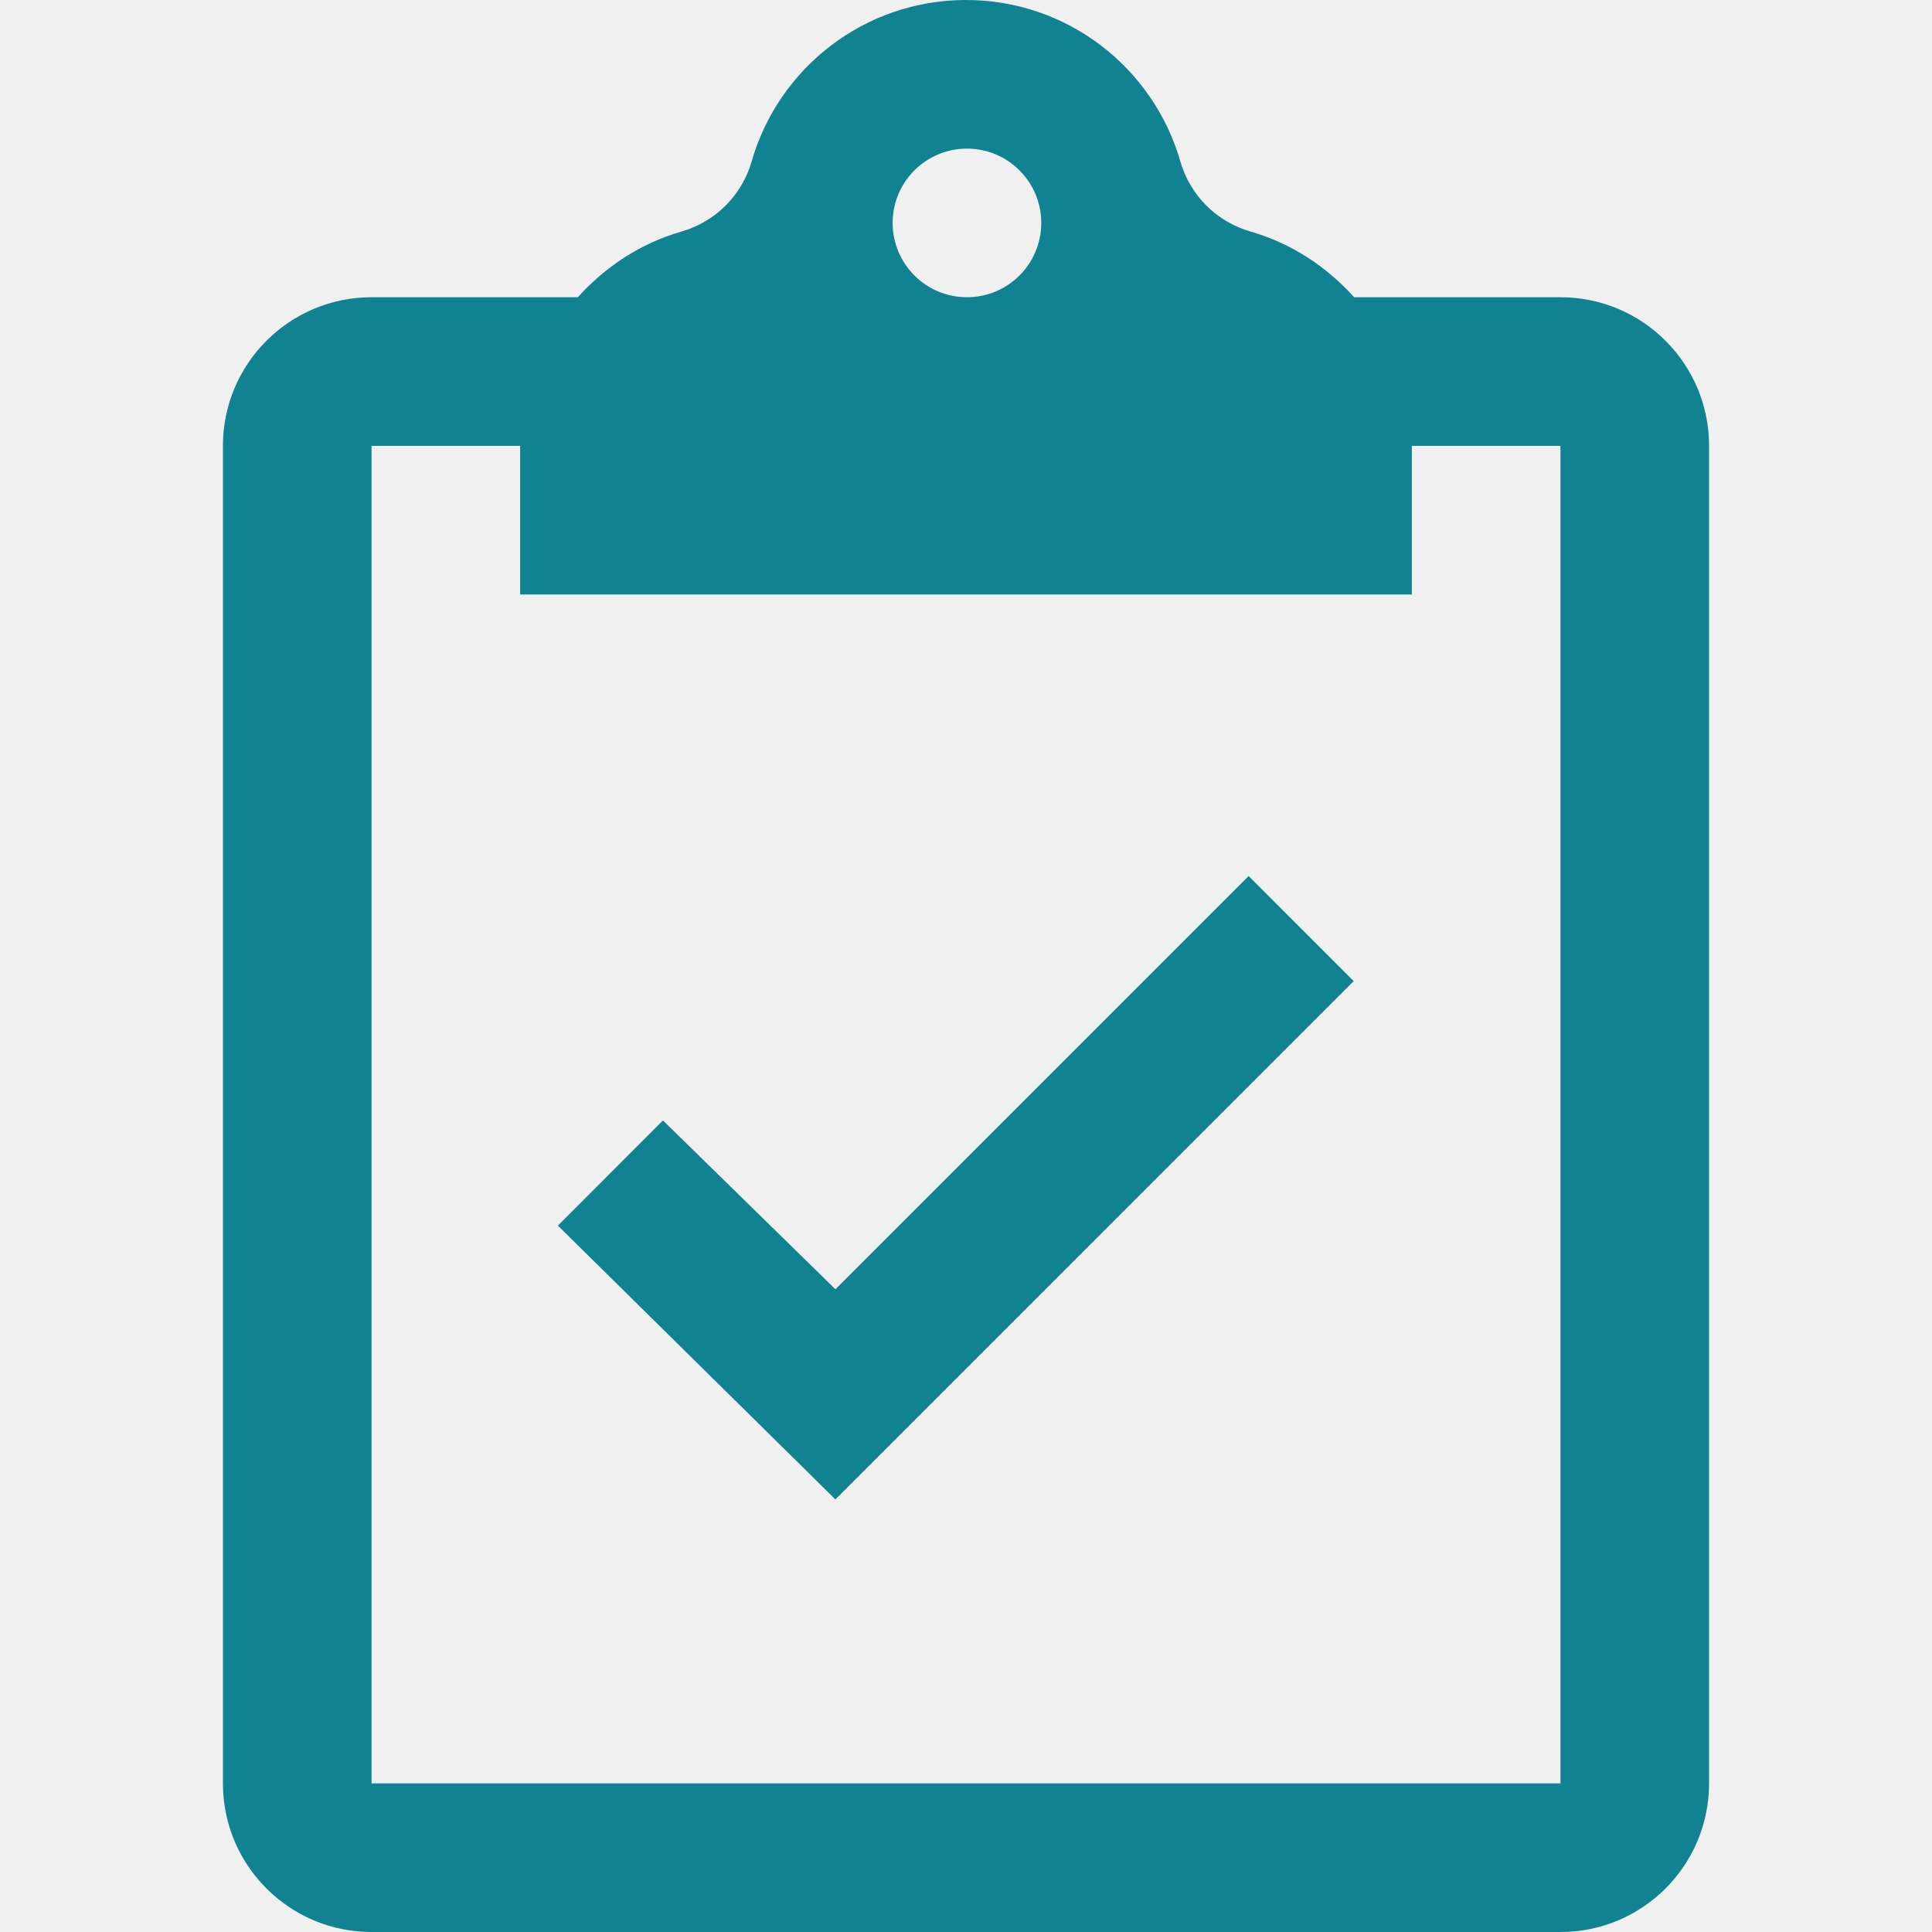
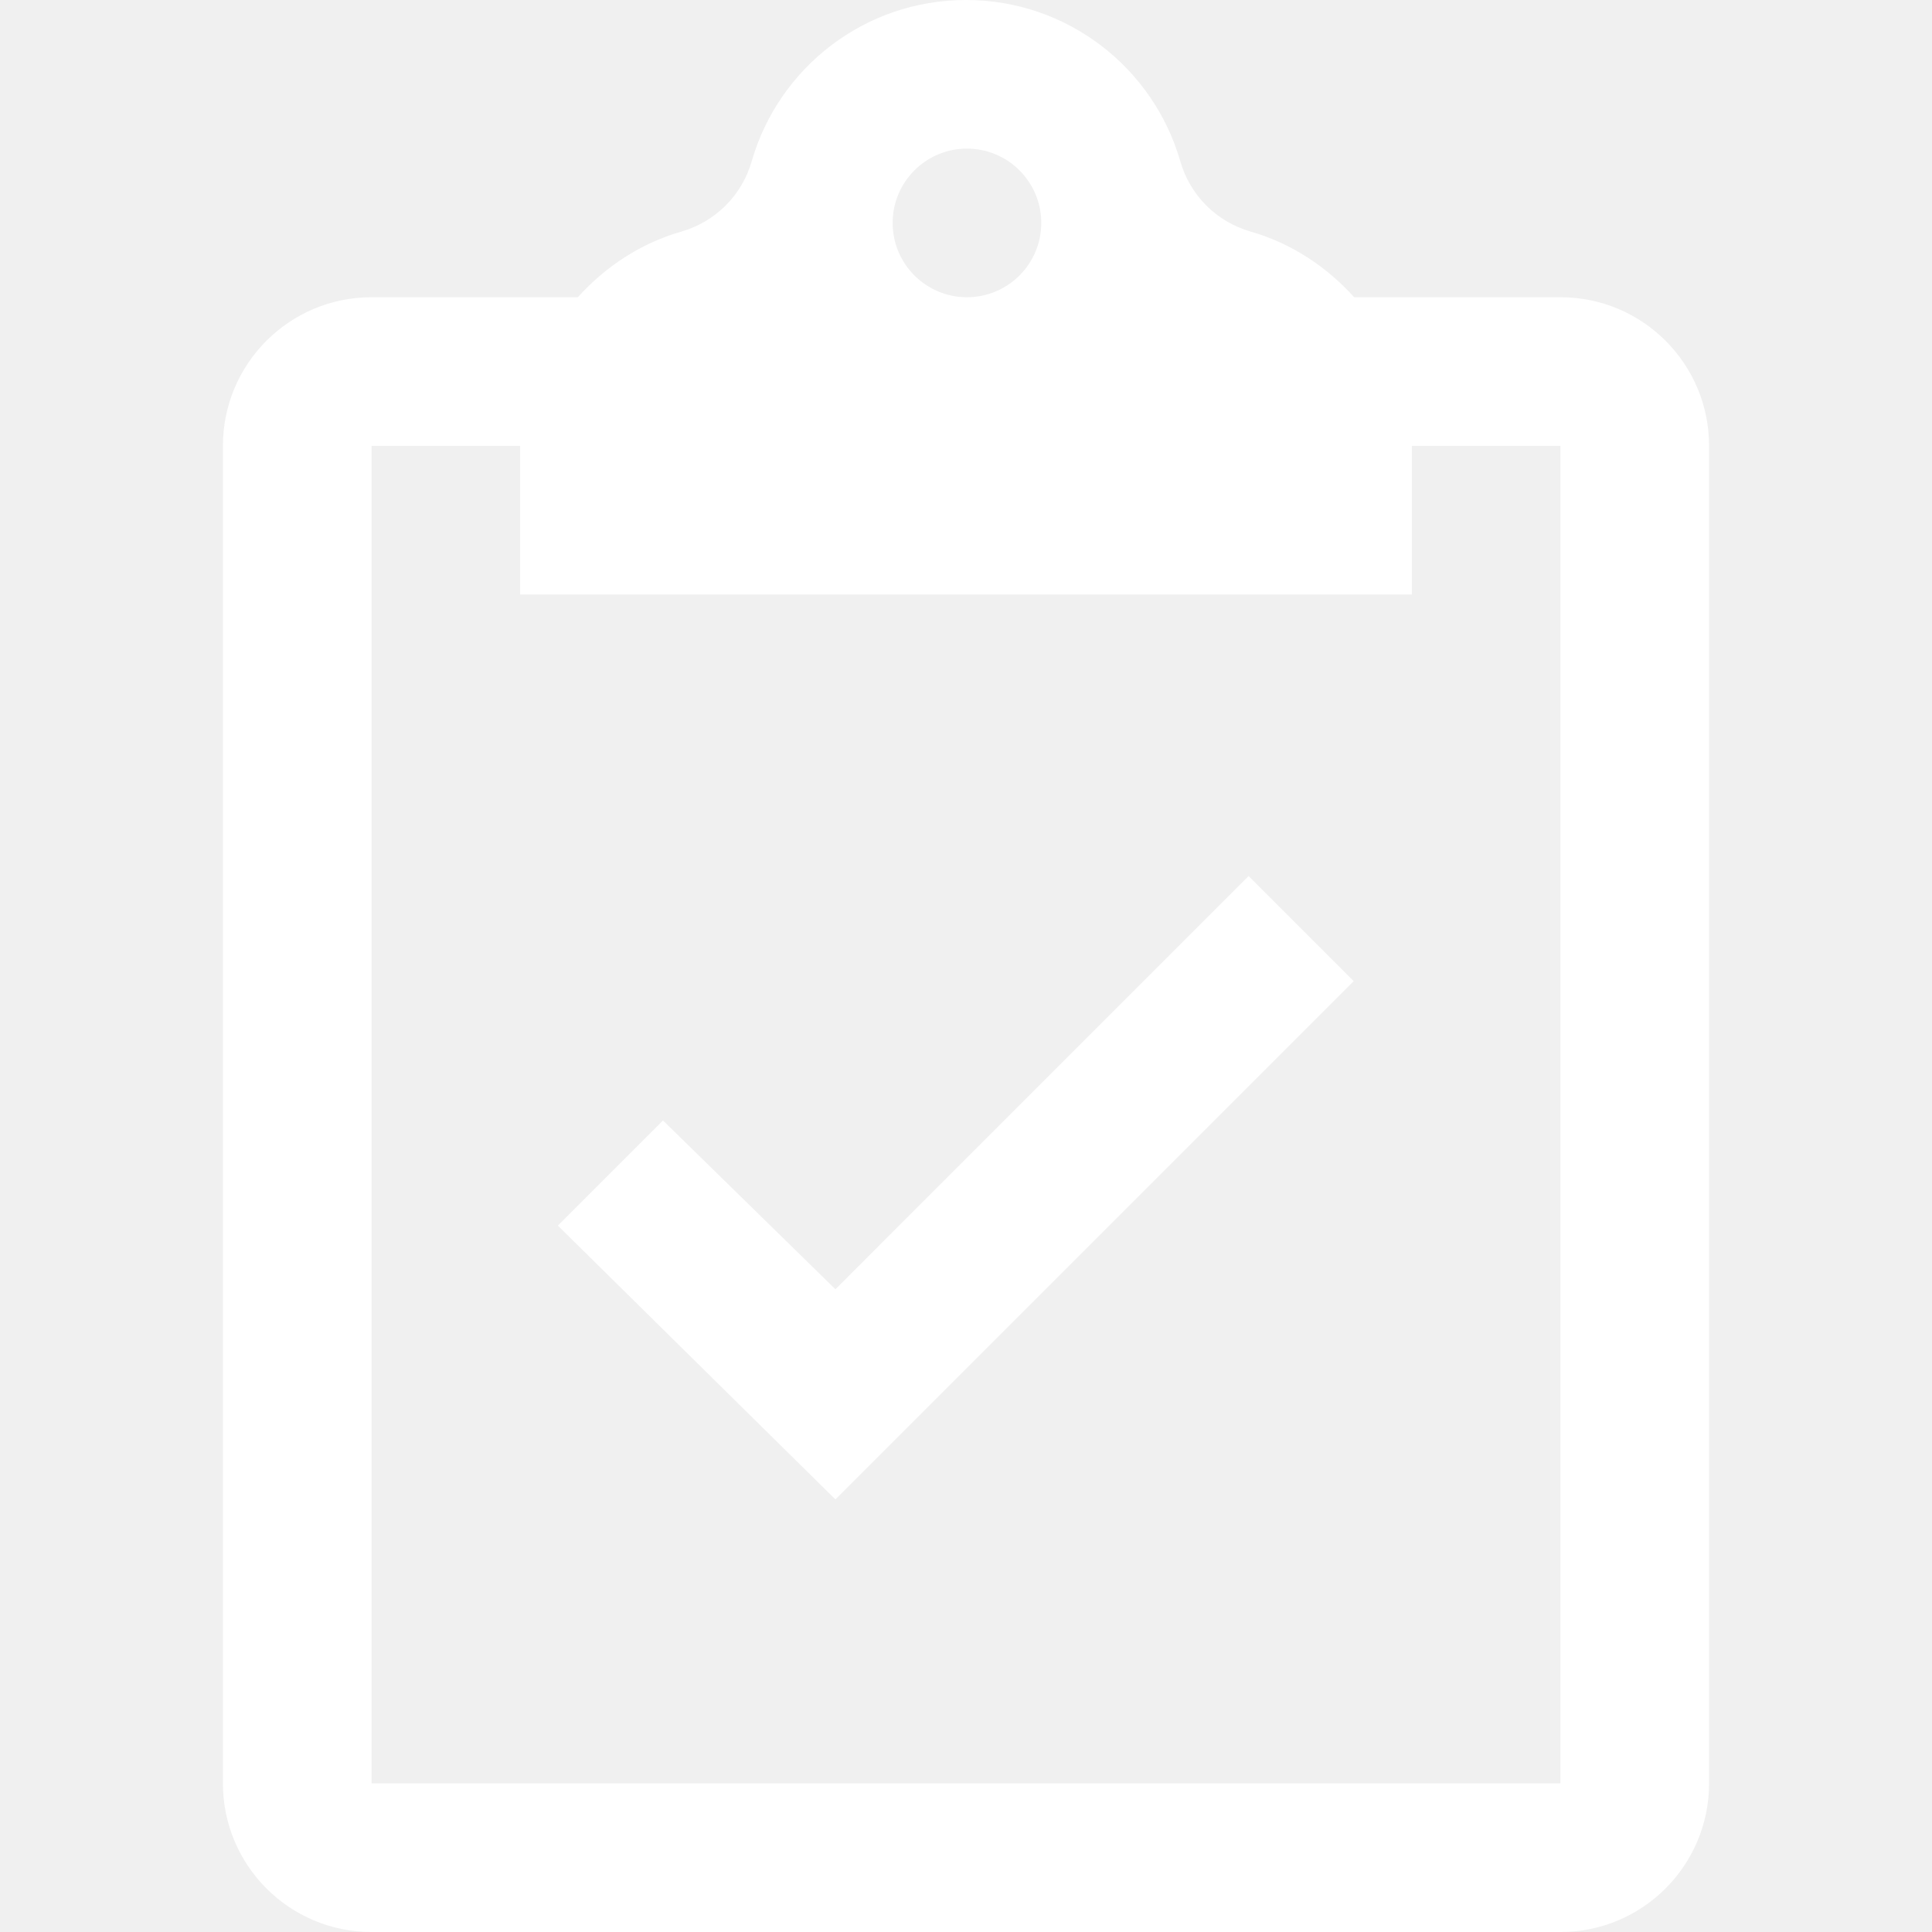
<svg xmlns="http://www.w3.org/2000/svg" version="1.1" id="Capa_1" x="0px" y="0px" viewBox="0 0 415.999 415.999" style="enable-background:new 0 0 415.999 415.999;" xml:space="preserve" width="512px" height="512px">
  <g>
    <g>
-       <path d="M335.999,64h-44.423c-5.926-6.583-13.538-11.62-22.284-14.136c-7.368-2.118-13.038-7.788-15.156-15.156    C248.371,14.664,229.898,0,208,0c-21.898,0-40.37,14.664-46.136,34.707c-2.121,7.376-7.805,13.039-15.181,15.164    c-8.738,2.518-16.342,7.55-22.262,14.129H80C62.327,64,48,78.327,48,96v287.999c0,17.673,14.326,32,31.999,32h255.999    c17.674,0,32-14.327,32-32V96C367.999,78.327,353.672,64,335.999,64z M208.205,32c8.837,0,16,7.163,16,16c0,8.836-7.163,16-16,16    s-16-7.164-16-16C192.205,39.163,199.368,32,208.205,32z M335.999,383.999H80V96h32v32h192V96h31.999V383.999z" fill="#108292" />
+       <path d="M335.999,64h-44.423c-5.926-6.583-13.538-11.62-22.284-14.136c-7.368-2.118-13.038-7.788-15.156-15.156    C248.371,14.664,229.898,0,208,0c-21.898,0-40.37,14.664-46.136,34.707c-2.121,7.376-7.805,13.039-15.181,15.164    c-8.738,2.518-16.342,7.55-22.262,14.129H80C62.327,64,48,78.327,48,96v287.999c0,17.673,14.326,32,31.999,32h255.999    c17.674,0,32-14.327,32-32V96C367.999,78.327,353.672,64,335.999,64z M208.205,32c8.837,0,16,7.163,16,16c0,8.836-7.163,16-16,16    s-16-7.164-16-16C192.205,39.163,199.368,32,208.205,32z M335.999,383.999H80V96h32v32h192V96h31.999V383.999z" fill="#fff" />
    </g>
  </g>
  <g>
    <g>
-       <polygon points="268.853,188.627 179.882,277.601 142.752,241.257 120.124,263.9 179.882,322.854 291.481,211.256   " fill="#108292" />
+       <polygon points="268.853,188.627 179.882,277.601 142.752,241.257 120.124,263.9 179.882,322.854 291.481,211.256   " fill="#fff" />
    </g>
  </g>
  <g>
</g>
  <g>
</g>
  <g>
</g>
  <g>
</g>
  <g>
</g>
  <g>
</g>
  <g>
</g>
  <g>
</g>
  <g>
</g>
  <g>
</g>
  <g>
</g>
  <g>
</g>
  <g>
</g>
  <g>
</g>
  <g>
</g>
</svg>
